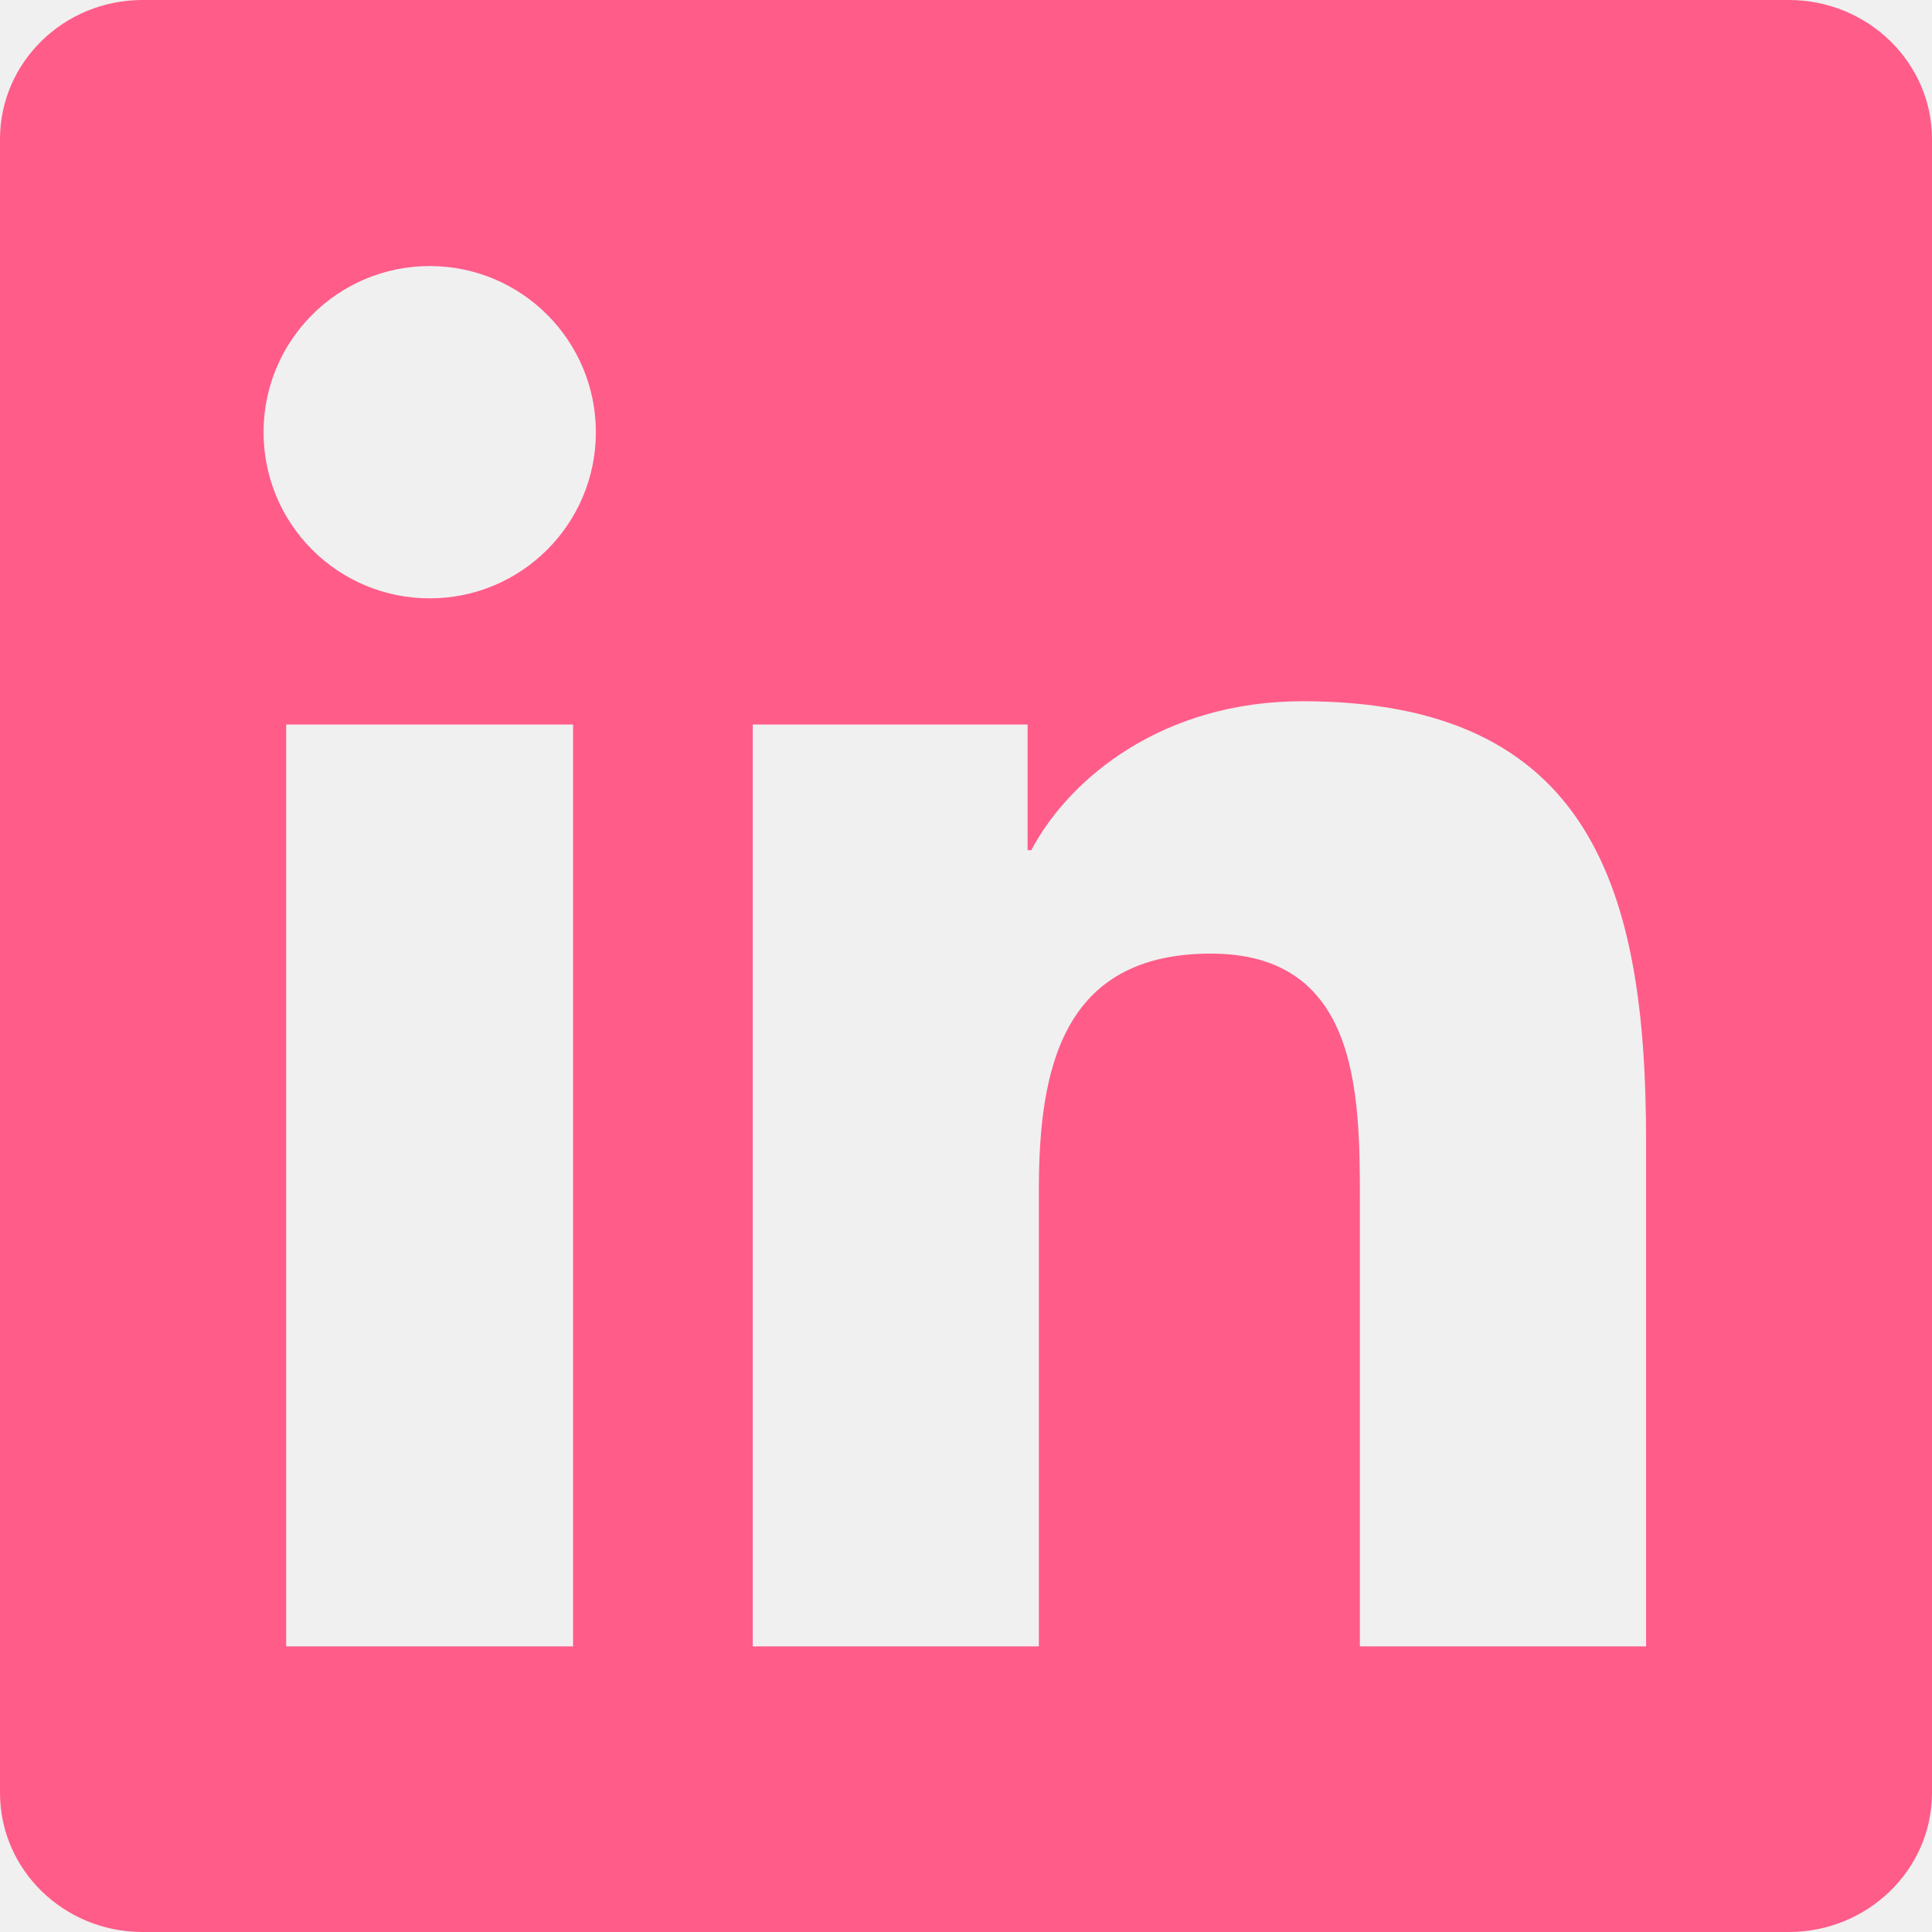
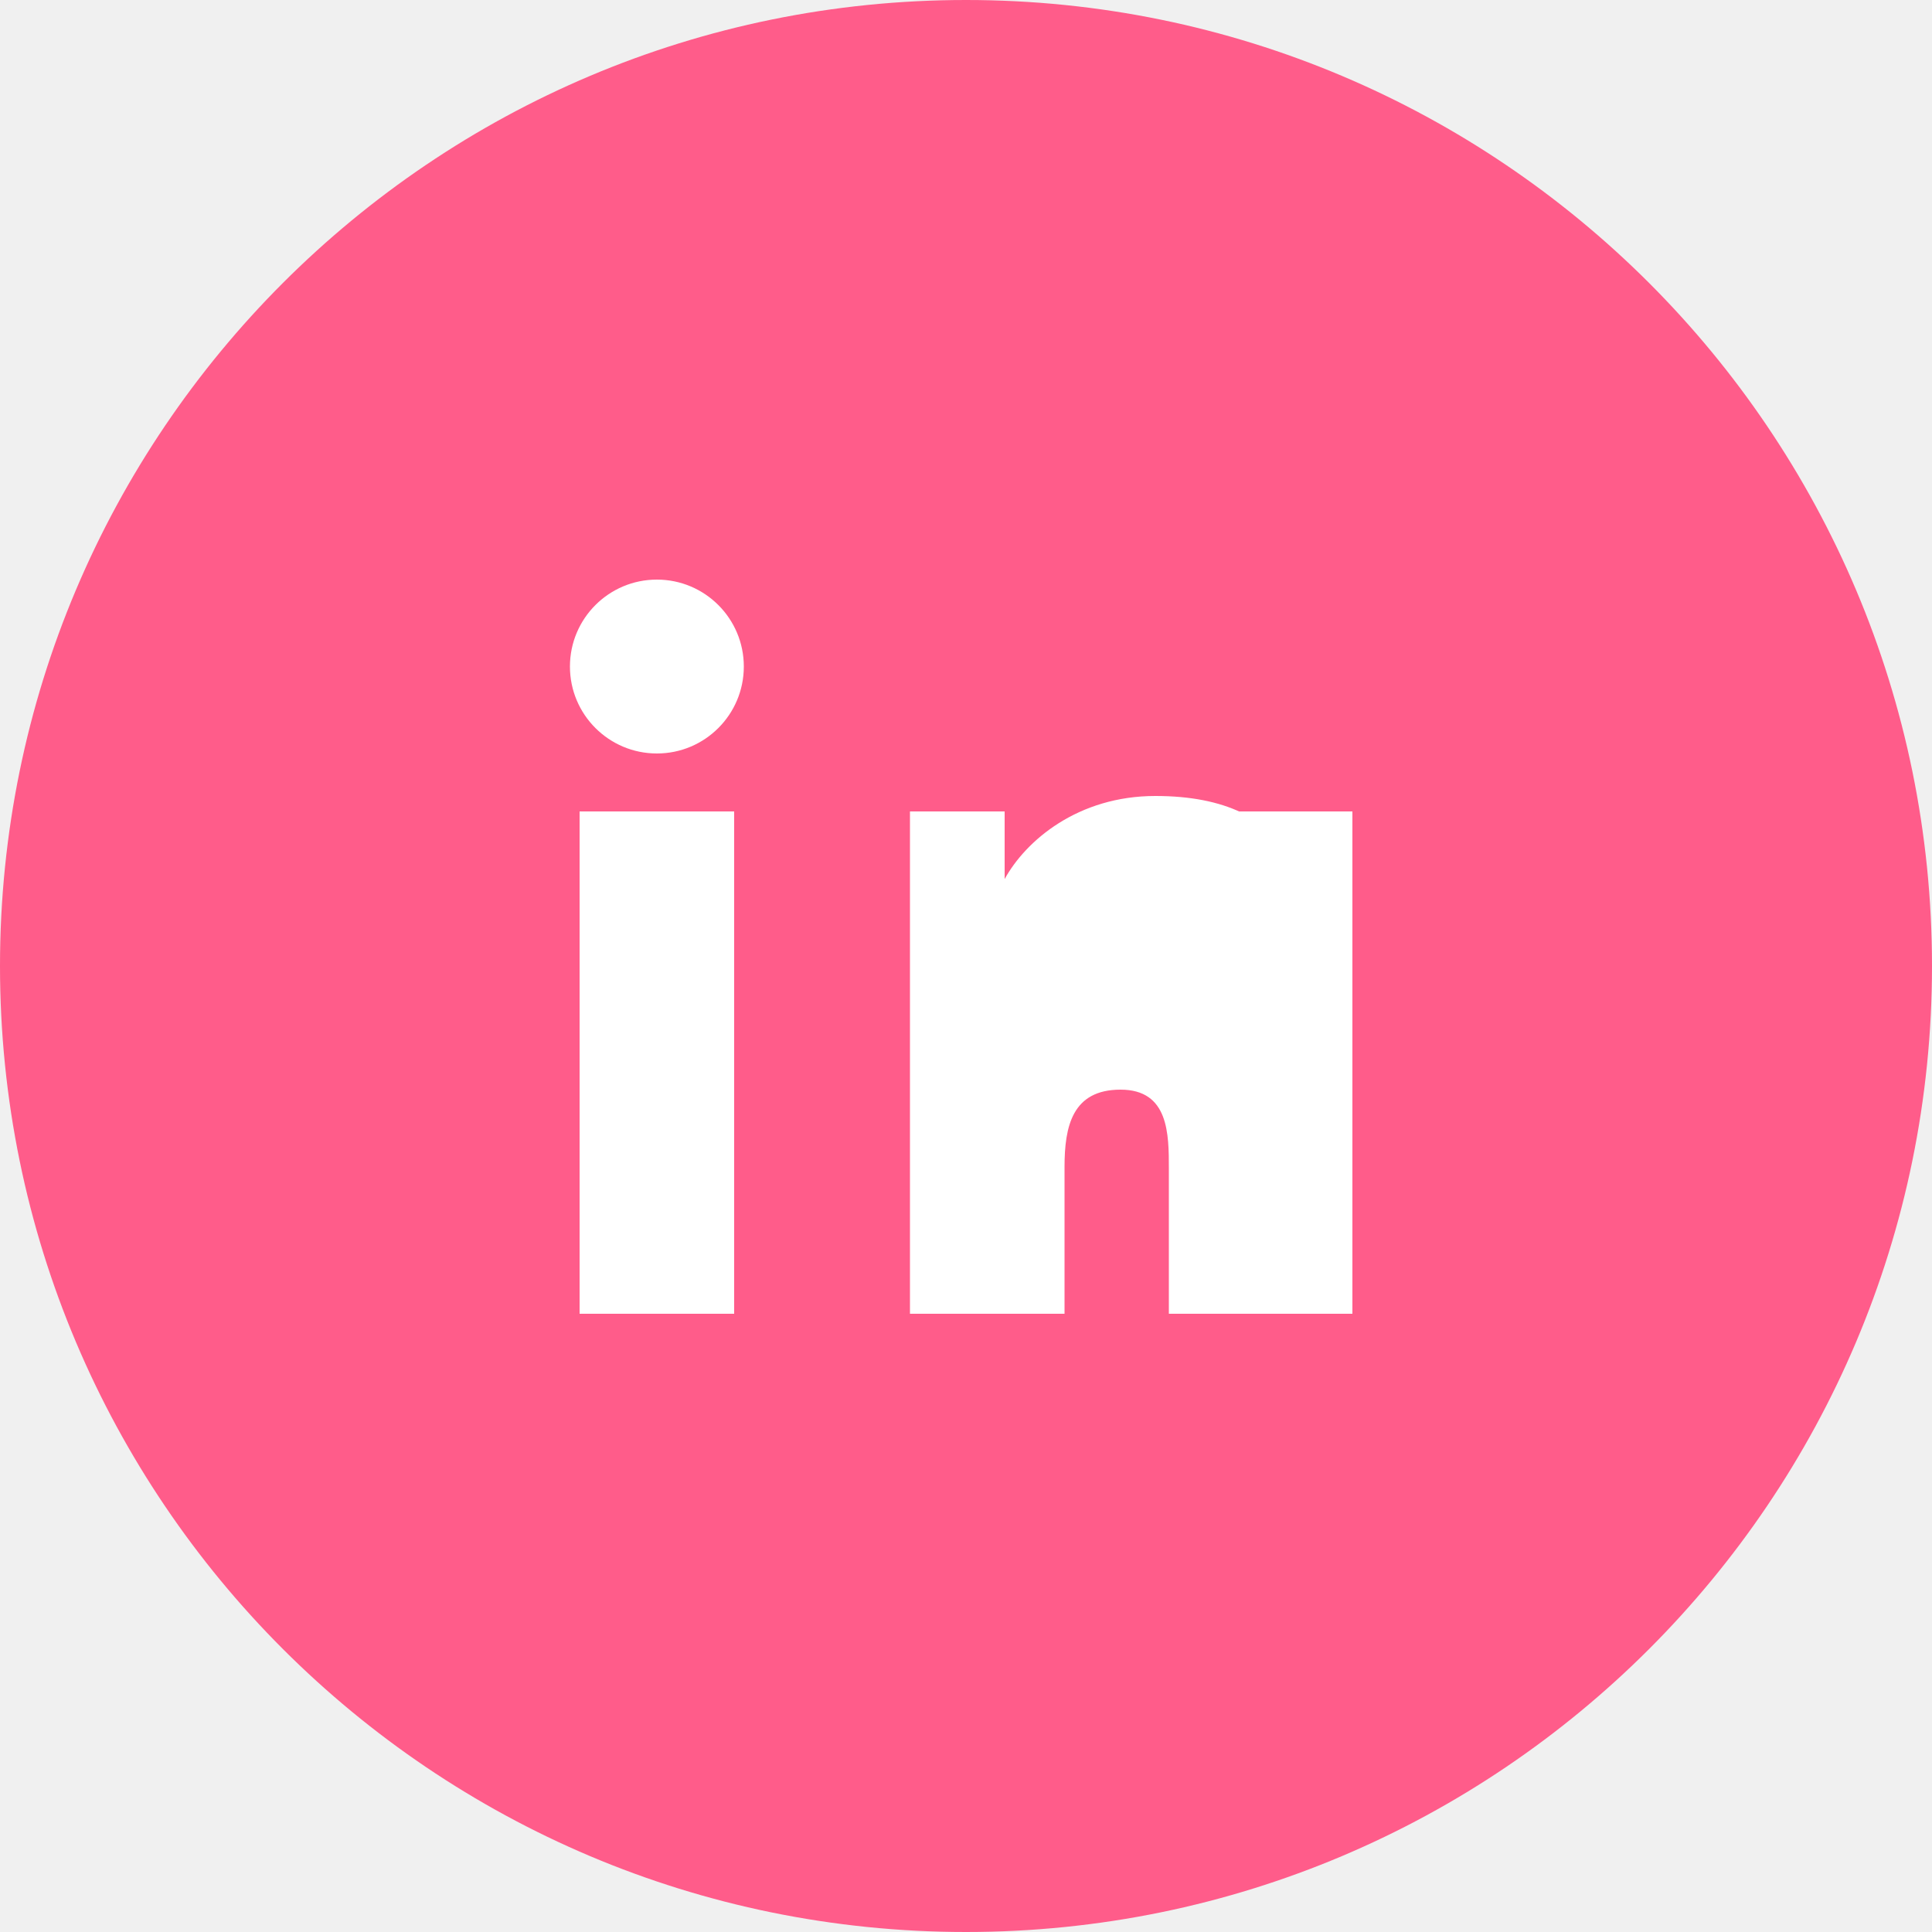
- <svg xmlns="http://www.w3.org/2000/svg" viewBox="0 0 24 24" fill="#ff5c8a">
-   <path d="M20.447 20.452h-3.554v-5.569c0-1.328-.027-3.037-1.852-3.037-1.853 0-2.136 1.445-2.136 2.939v5.667H9.351V9h3.414v1.561h.046c.477-.9 1.637-1.85 3.37-1.85 3.601 0 4.267 2.37 4.267 5.455v6.286zM5.337 7.433a2.062 2.062 0 01-2.063-2.065 2.064 2.064 0 112.063 2.065zm1.782 13.019H3.555V9h3.564v11.452zM22.225 0H1.771C.792 0 0 .774 0 1.729v20.542C0 23.227.792 24 1.771 24h20.451C23.2 24 24 23.227 24 22.271V1.729C24 .774 23.2 0 22.222 0h.003z" />
+ <svg xmlns="http://www.w3.org/2000/svg" viewBox="0 0 100 100" fill="none">
+   <circle cx="50" cy="50" r="50" fill="#ff5c8a" />
+   <path d="M30 42h8v26h-8V42zM34 30a4.5 4.5 0 110 9 4.5 4.5 0 010-9zM44 42h8v3.5c1.1-2 3.8-4.3 7.8-4.3 7.3 0 8.7 4.8 8.7 11.1V68h-8v-7.5c0-1.8 0-4.1-2.5-4.1s-2.9 1.9-2.9 4V68h-8V42h-.1zM62 42h8v26h-8V42z" fill="white" />
</svg>
